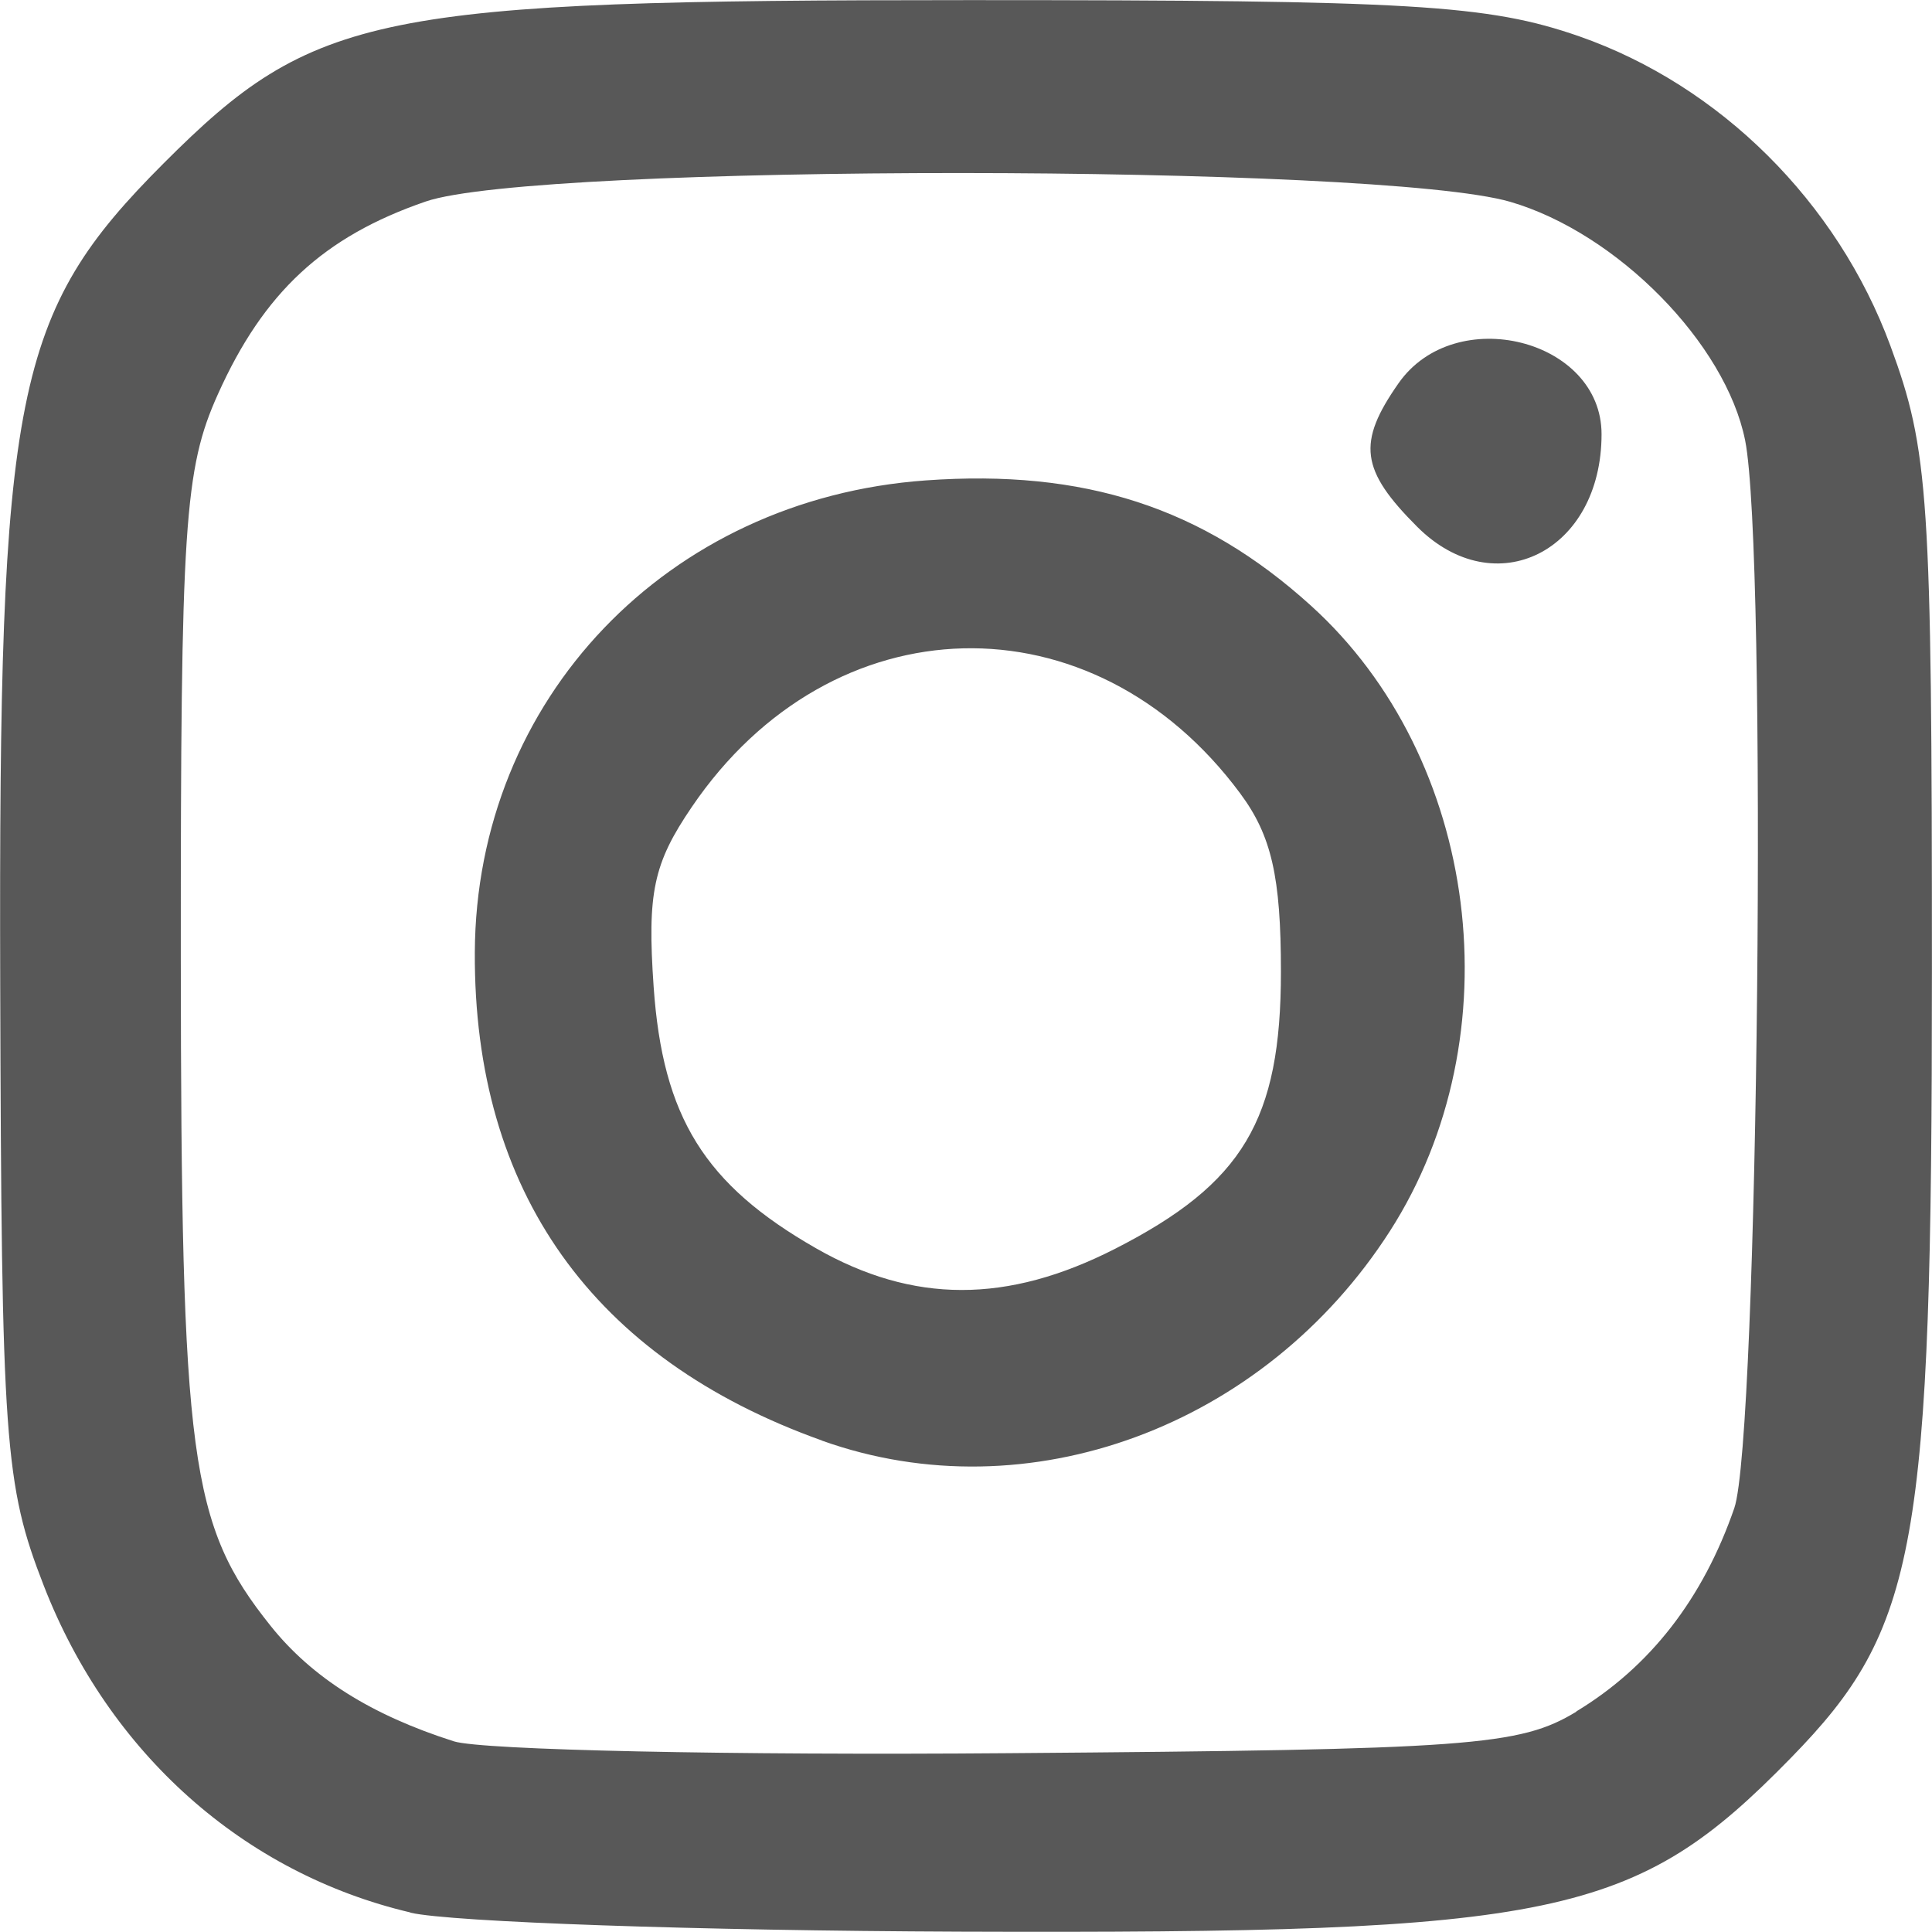
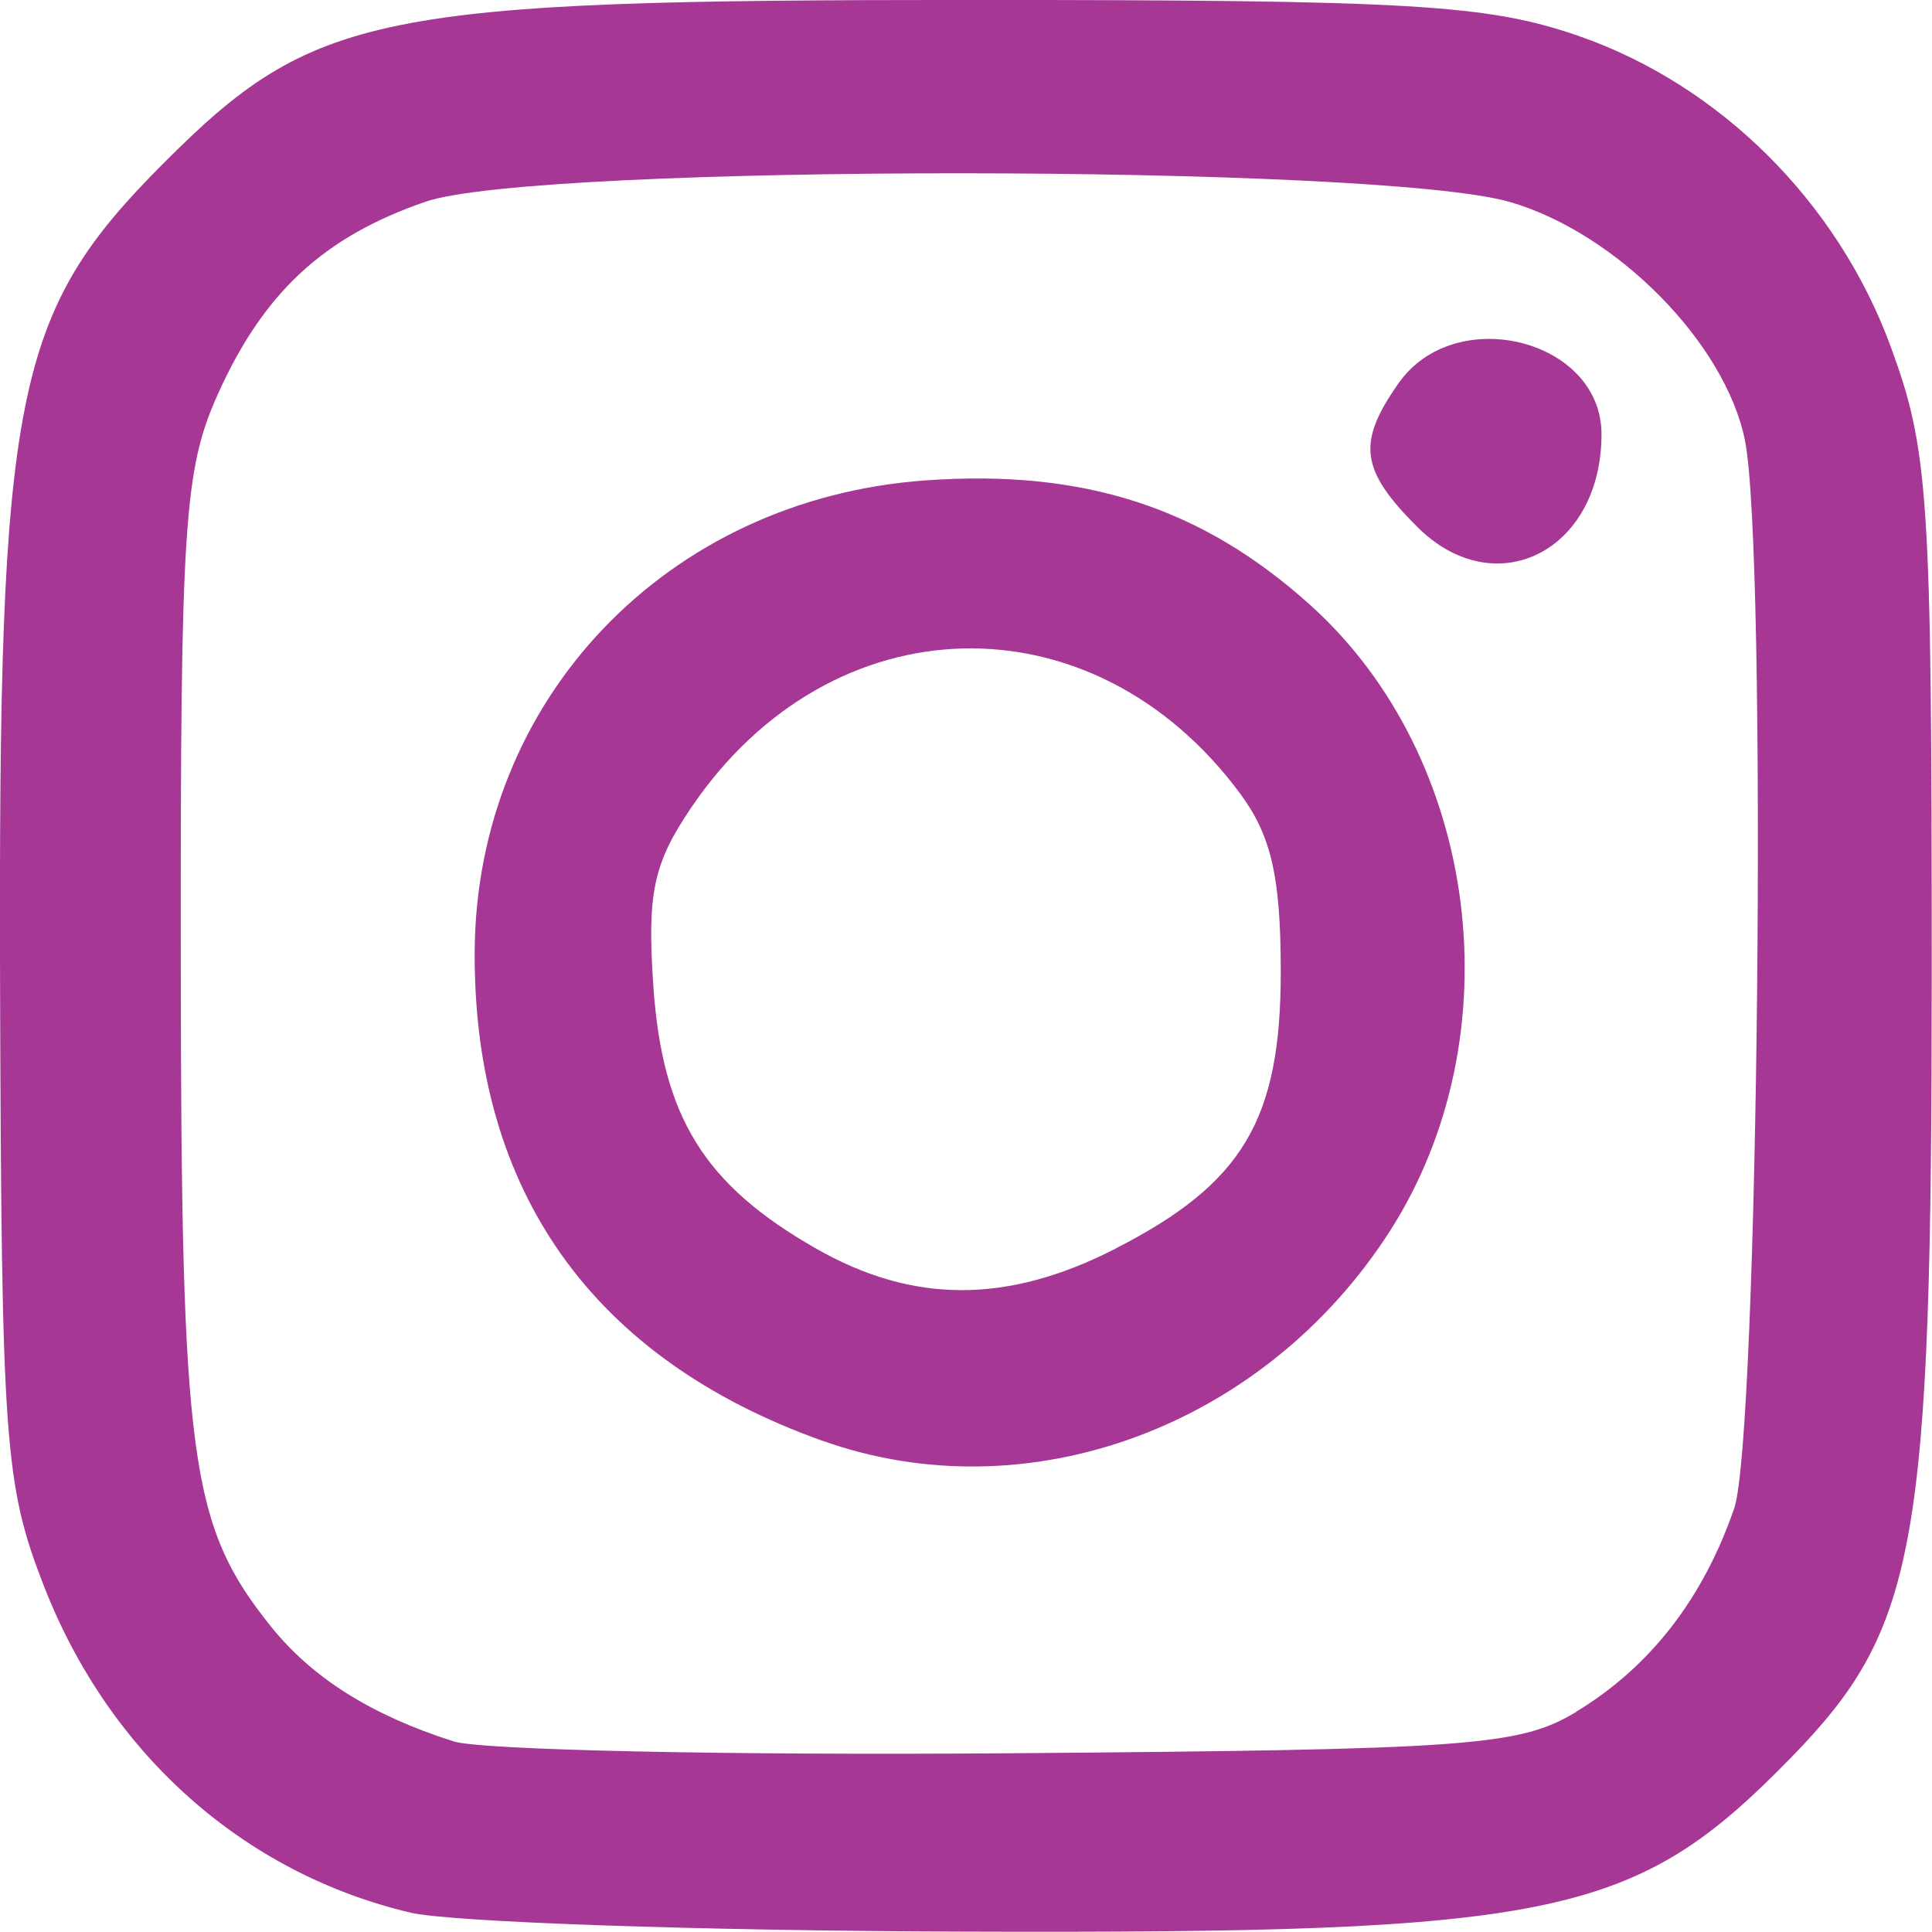
- <svg xmlns="http://www.w3.org/2000/svg" width="45" height="44.997" viewBox="0 0 11.906 11.906" version="1.1" id="svg5">
+ <svg xmlns="http://www.w3.org/2000/svg" width="40" height="39.997" viewBox="0 0 10.583 10.583" version="1.1" id="svg5">
  <defs id="defs2" />
  <g id="layer1" transform="translate(-100.6611,-77.15328)">
-     <path d="m 103.191,88.94 c -1.029,-0.242 -1.858,-0.981 -2.26,-2.013 -0.243,-0.624 -0.261,-0.884 -0.269,-3.725 -0.01,-3.642 0.085,-4.119 1.008,-5.043 0.927,-0.928 1.308,-1.005 4.968,-1.005 2.729,0 3.193,0.028 3.755,0.223 0.868,0.303 1.591,1.021 1.918,1.907 0.237,0.643 0.256,0.922 0.256,3.858 0,3.551 -0.089,4.047 -0.869,4.845 -0.962,0.985 -1.434,1.084 -5.12,1.071 -1.614,-0.006 -3.138,-0.059 -3.388,-0.117 z m 7.184,-1.239 c 0.455,-0.275 0.781,-0.695 0.974,-1.253 0.149,-0.432 0.204,-5.891 0.067,-6.58 -0.12,-0.599 -0.79,-1.279 -1.448,-1.471 -0.809,-0.235 -6,-0.237 -6.683,-0.002 -0.629,0.216 -0.999,0.559 -1.281,1.187 -0.208,0.462 -0.23,0.807 -0.229,3.474 0.002,3.096 0.055,3.494 0.554,4.118 0.255,0.319 0.62,0.549 1.129,0.711 0.169,0.054 1.708,0.087 3.421,0.073 2.843,-0.022 3.148,-0.044 3.497,-0.256 z m -4.649,-1.67 c -1.413,-0.505 -2.146,-1.535 -2.139,-3.008 0.007,-1.561 1.186,-2.795 2.779,-2.909 0.977,-0.07 1.705,0.166 2.373,0.771 1.041,0.941 1.258,2.654 0.488,3.855 -0.775,1.208 -2.232,1.745 -3.5,1.292 z m 1.808,-1.182 c 0.787,-0.402 1.021,-0.793 1.021,-1.707 0,-0.585 -0.058,-0.839 -0.251,-1.099 -0.908,-1.226 -2.518,-1.186 -3.38,0.084 -0.237,0.348 -0.275,0.529 -0.235,1.107 0.056,0.805 0.314,1.22 1.002,1.613 0.597,0.341 1.177,0.342 1.843,0.002 z m 1.861,-4.449 c -0.35,-0.35 -0.372,-0.518 -0.115,-0.885 0.349,-0.498 1.251,-0.271 1.251,0.314 0,0.722 -0.655,1.051 -1.136,0.571 z" style="fill:#585858;stroke-width:0.032" id="path3799" />
+     <path d="m 102.91,87.631 c -0.915,-0.215 -1.652,-0.872 -2.009,-1.79 -0.216,-0.554 -0.232,-0.786 -0.24,-3.311 -0.009,-3.237 0.076,-3.661 0.896,-4.483 0.824,-0.825 1.162,-0.894 4.416,-0.894 2.426,0 2.839,0.025 3.338,0.198 0.772,0.269 1.414,0.907 1.705,1.695 0.211,0.572 0.227,0.82 0.227,3.43 0,3.157 -0.079,3.597 -0.772,4.307 -0.855,0.876 -1.275,0.963 -4.551,0.952 -1.435,-0.005 -2.79,-0.052 -3.011,-0.104 z m 6.386,-1.101 c 0.404,-0.245 0.694,-0.618 0.865,-1.114 0.133,-0.384 0.182,-5.236 0.059,-5.849 -0.106,-0.532 -0.702,-1.137 -1.287,-1.307 -0.719,-0.209 -5.334,-0.21 -5.94,-0.002 -0.559,0.192 -0.888,0.497 -1.139,1.055 -0.185,0.41 -0.205,0.717 -0.203,3.088 0.002,2.752 0.049,3.106 0.492,3.66 0.227,0.284 0.551,0.488 1.003,0.632 0.15,0.048 1.518,0.077 3.041,0.065 2.527,-0.02 2.798,-0.039 3.109,-0.227 z m -4.133,-1.485 c -1.256,-0.449 -1.907,-1.365 -1.902,-2.674 0.006,-1.388 1.054,-2.485 2.47,-2.586 0.868,-0.062 1.515,0.148 2.11,0.685 0.926,0.836 1.118,2.359 0.434,3.427 -0.689,1.074 -1.984,1.551 -3.111,1.148 z m 1.607,-1.051 c 0.699,-0.357 0.907,-0.705 0.907,-1.517 0,-0.52 -0.052,-0.746 -0.223,-0.977 -0.807,-1.089 -2.238,-1.054 -3.005,0.075 -0.21,0.309 -0.244,0.471 -0.209,0.984 0.05,0.715 0.279,1.085 0.891,1.434 0.531,0.303 1.047,0.304 1.638,0.002 z m 1.654,-3.955 c -0.311,-0.311 -0.331,-0.46 -0.102,-0.786 0.31,-0.442 1.112,-0.241 1.112,0.279 0,0.642 -0.583,0.934 -1.01,0.507 z" style="fill:#a63795;fill-opacity:1;stroke-width:0.028" id="path3799" />
  </g>
</svg>
